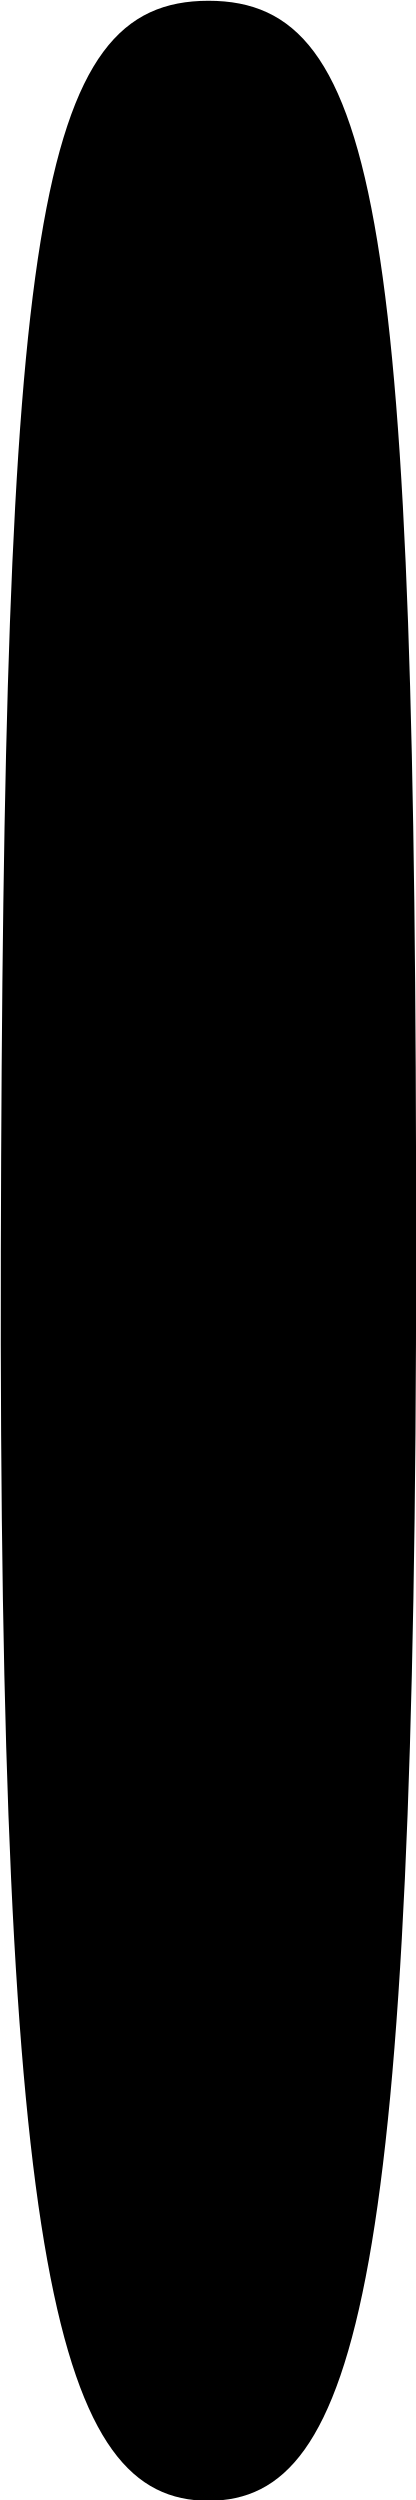
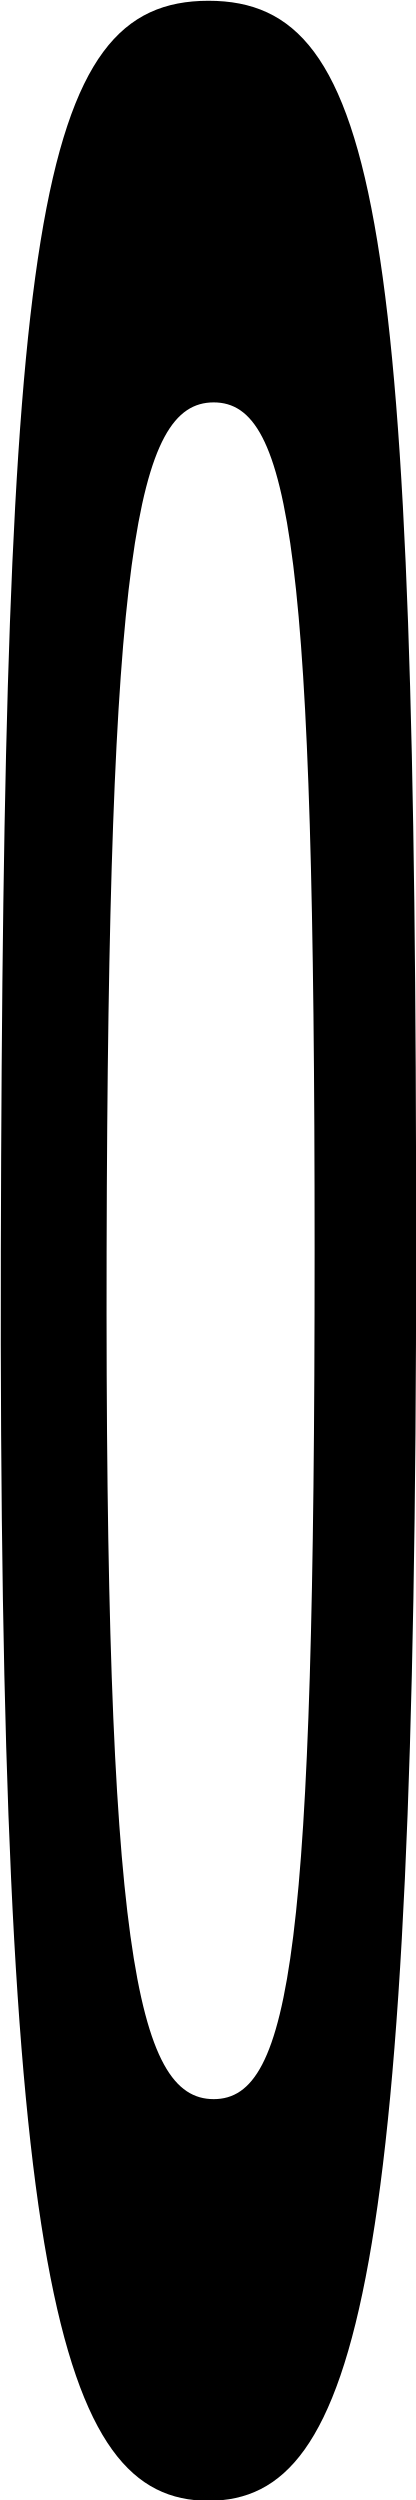
<svg xmlns="http://www.w3.org/2000/svg" version="1.1">
-   <path class="shape" d="              m 156.223,294.177              C 212.972,294.177,230.002,405.456,230.002,914.39             C 230.002,1423.325,212.972,1534.603,156.223,1534.603             C 99.476,1534.603,76.759,1423.325,77.945,914.39             C 79.129,405.456 99.476,294.177 156.223,294.177              Z                           M 152.425,0.568              C 279.094,0.568 304.232,164.527 304.232,914.4             C 304.232,1664.273,262.534,1828.232,152.425,1828.232             C 42.317,1828.232 -1.129,1664.273 0.618,914.4              C 2.365,164.527 25.757,0.568 152.425,0.568              Z         " />
-   <path class="shape2" d="              M 152.425,0.568             C 279.094,0.568 304.232,164.527 304.232,914.4             C 304.232,1664.273,262.534,1828.232,152.425,1828.232             C 42.317,1828.232 -1.129,1664.273 0.618,914.4              C 2.365,164.527 25.757,0.568 152.425,0.568              Z              M 152.425,0.568              C 25.757,0.568 2.365,164.527 0.618,914.4             C -1.129,1664.273 42.317,1828.232 152.425,1828.232             C 262.534,1828.232 304.232,1664.273 304.232,914.4             C 304.232,164.527 279.094,0.568 152.425,0.568             Z         " />
+   <path class="shape" d="              m 156.223,294.177              C 212.972,294.177,230.002,405.456,230.002,914.39             C 230.002,1423.325,212.972,1534.603,156.223,1534.603             C 99.476,1534.603,76.759,1423.325,77.945,914.39             C 79.129,405.456 99.476,294.177 156.223,294.177              Z               M 152.425,0.568              C 25.757,0.568 2.365,164.527 0.618,914.4             C -1.129,1664.273 42.317,1828.232 152.425,1828.232             C 262.534,1828.232 304.232,1664.273 304.232,914.4             C 304.232,164.527 279.094,0.568 152.425,0.568             Z         " />
</svg>
